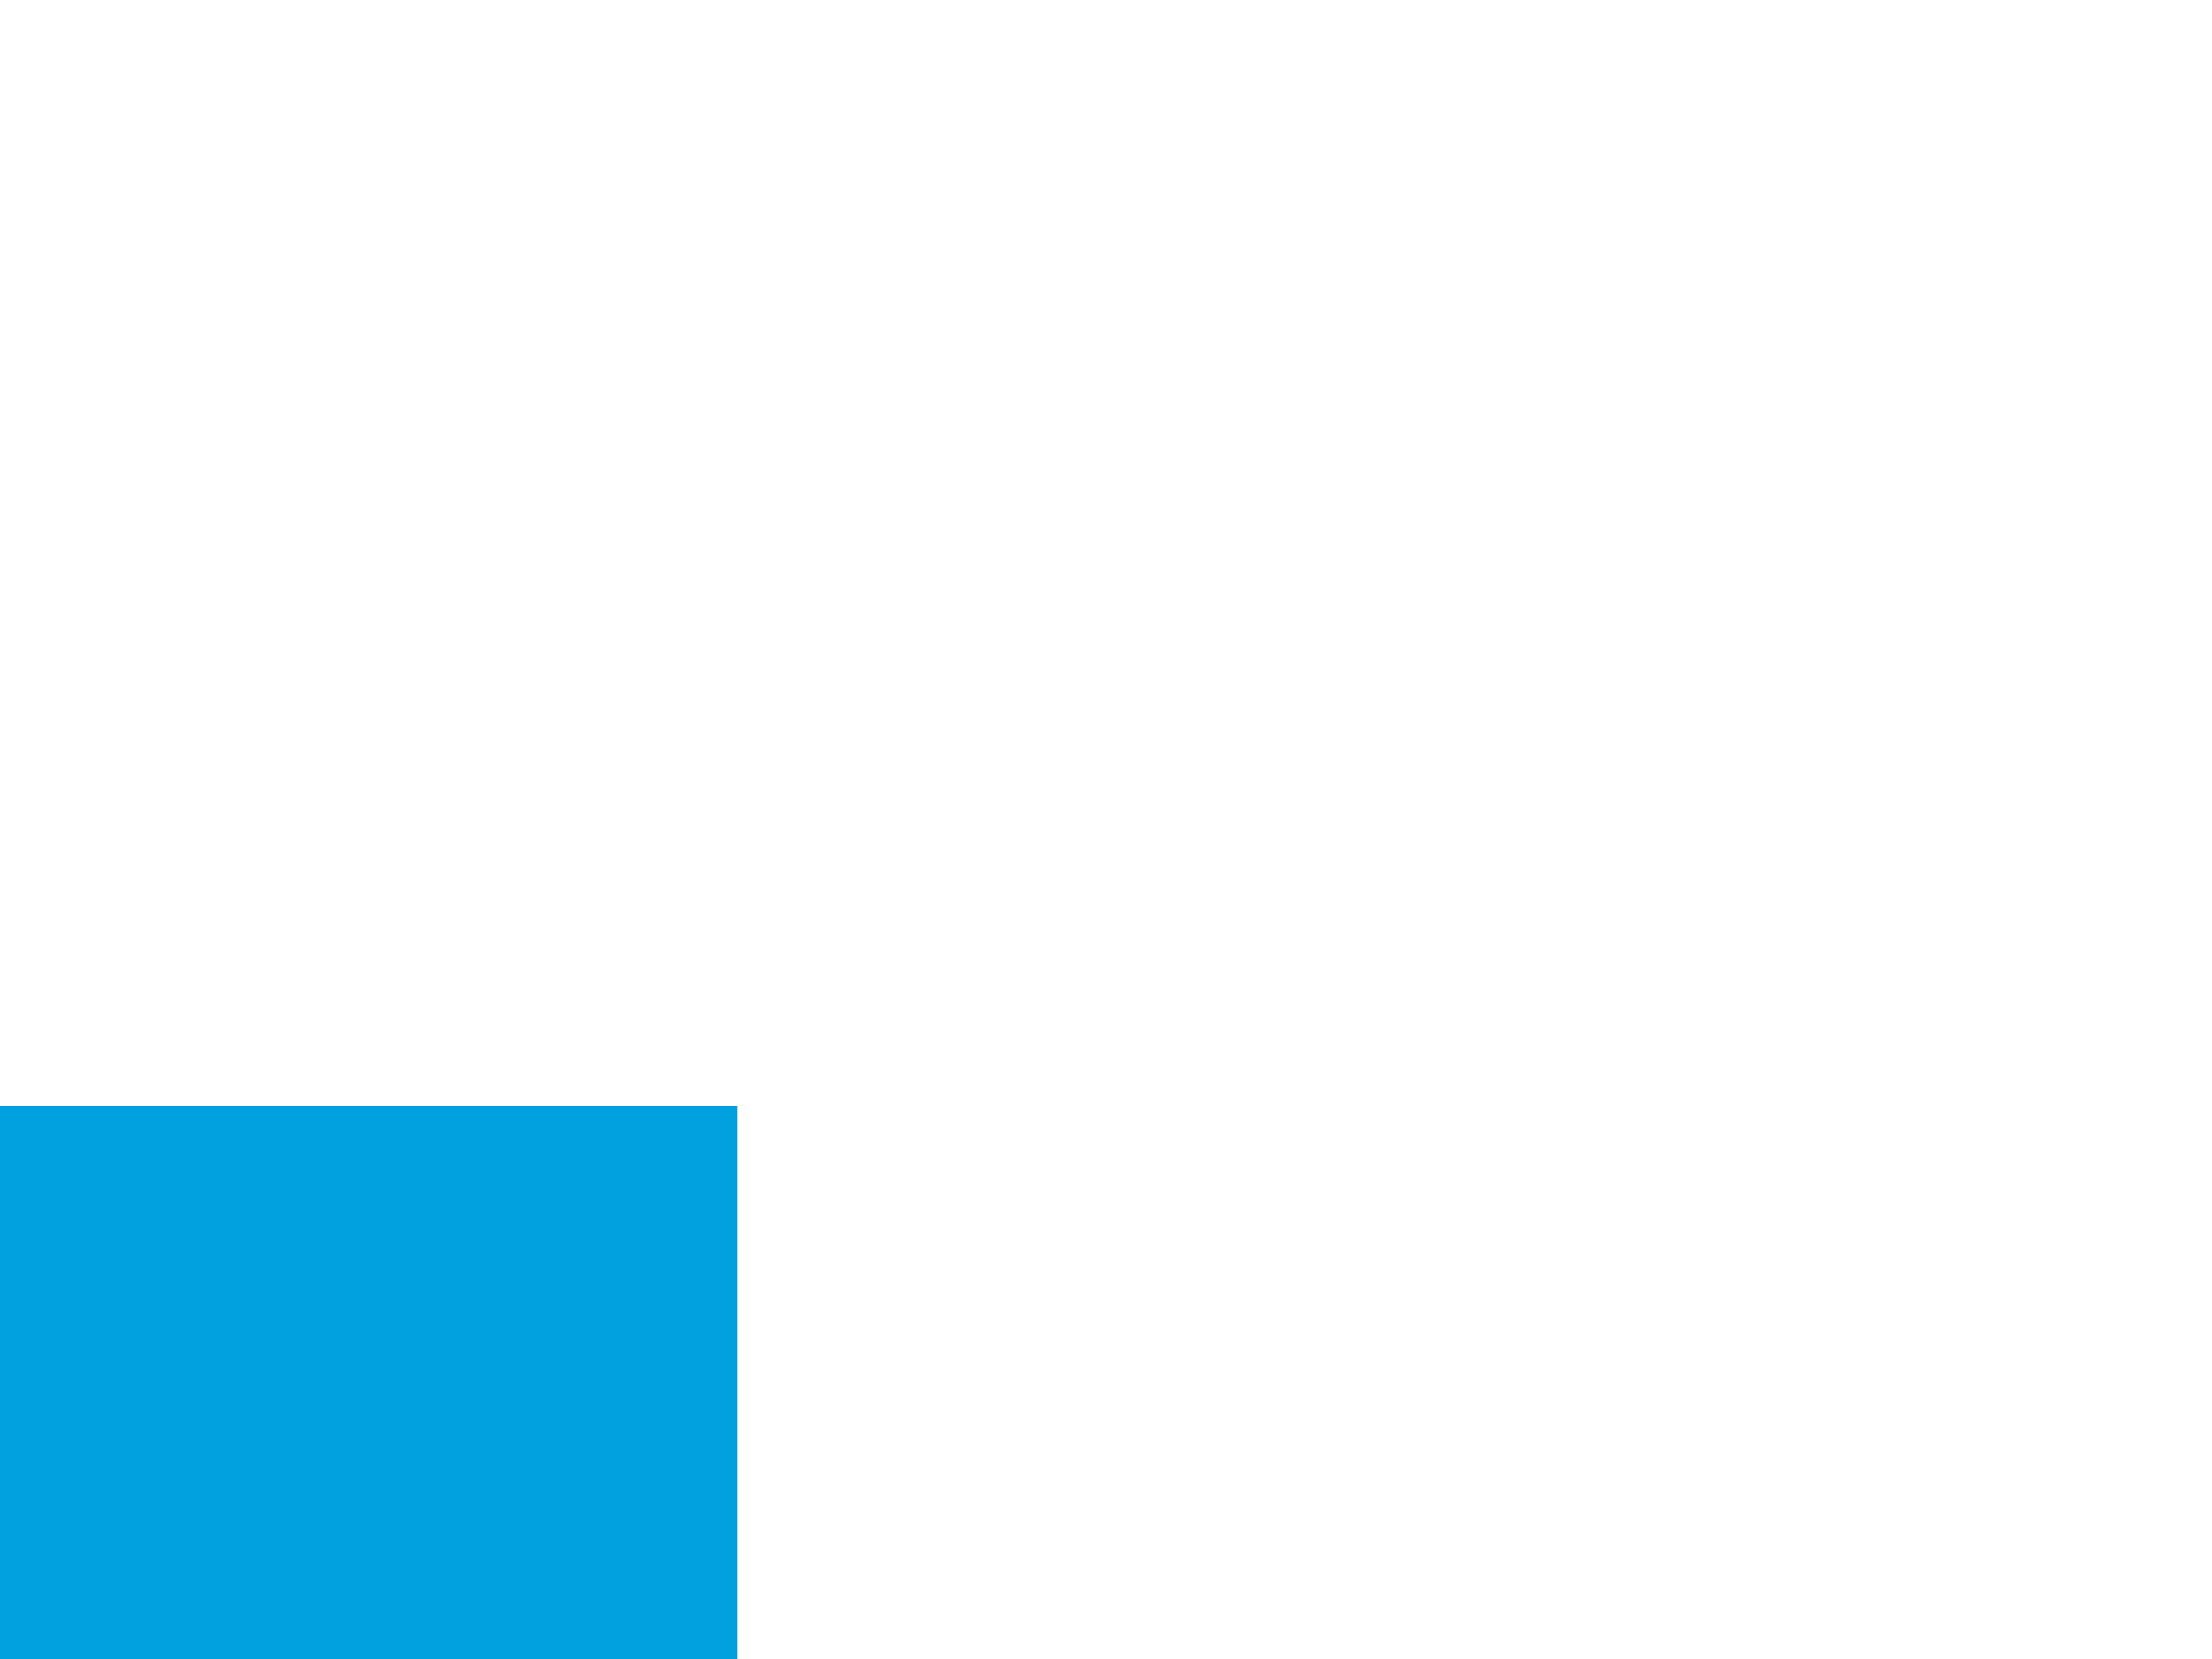
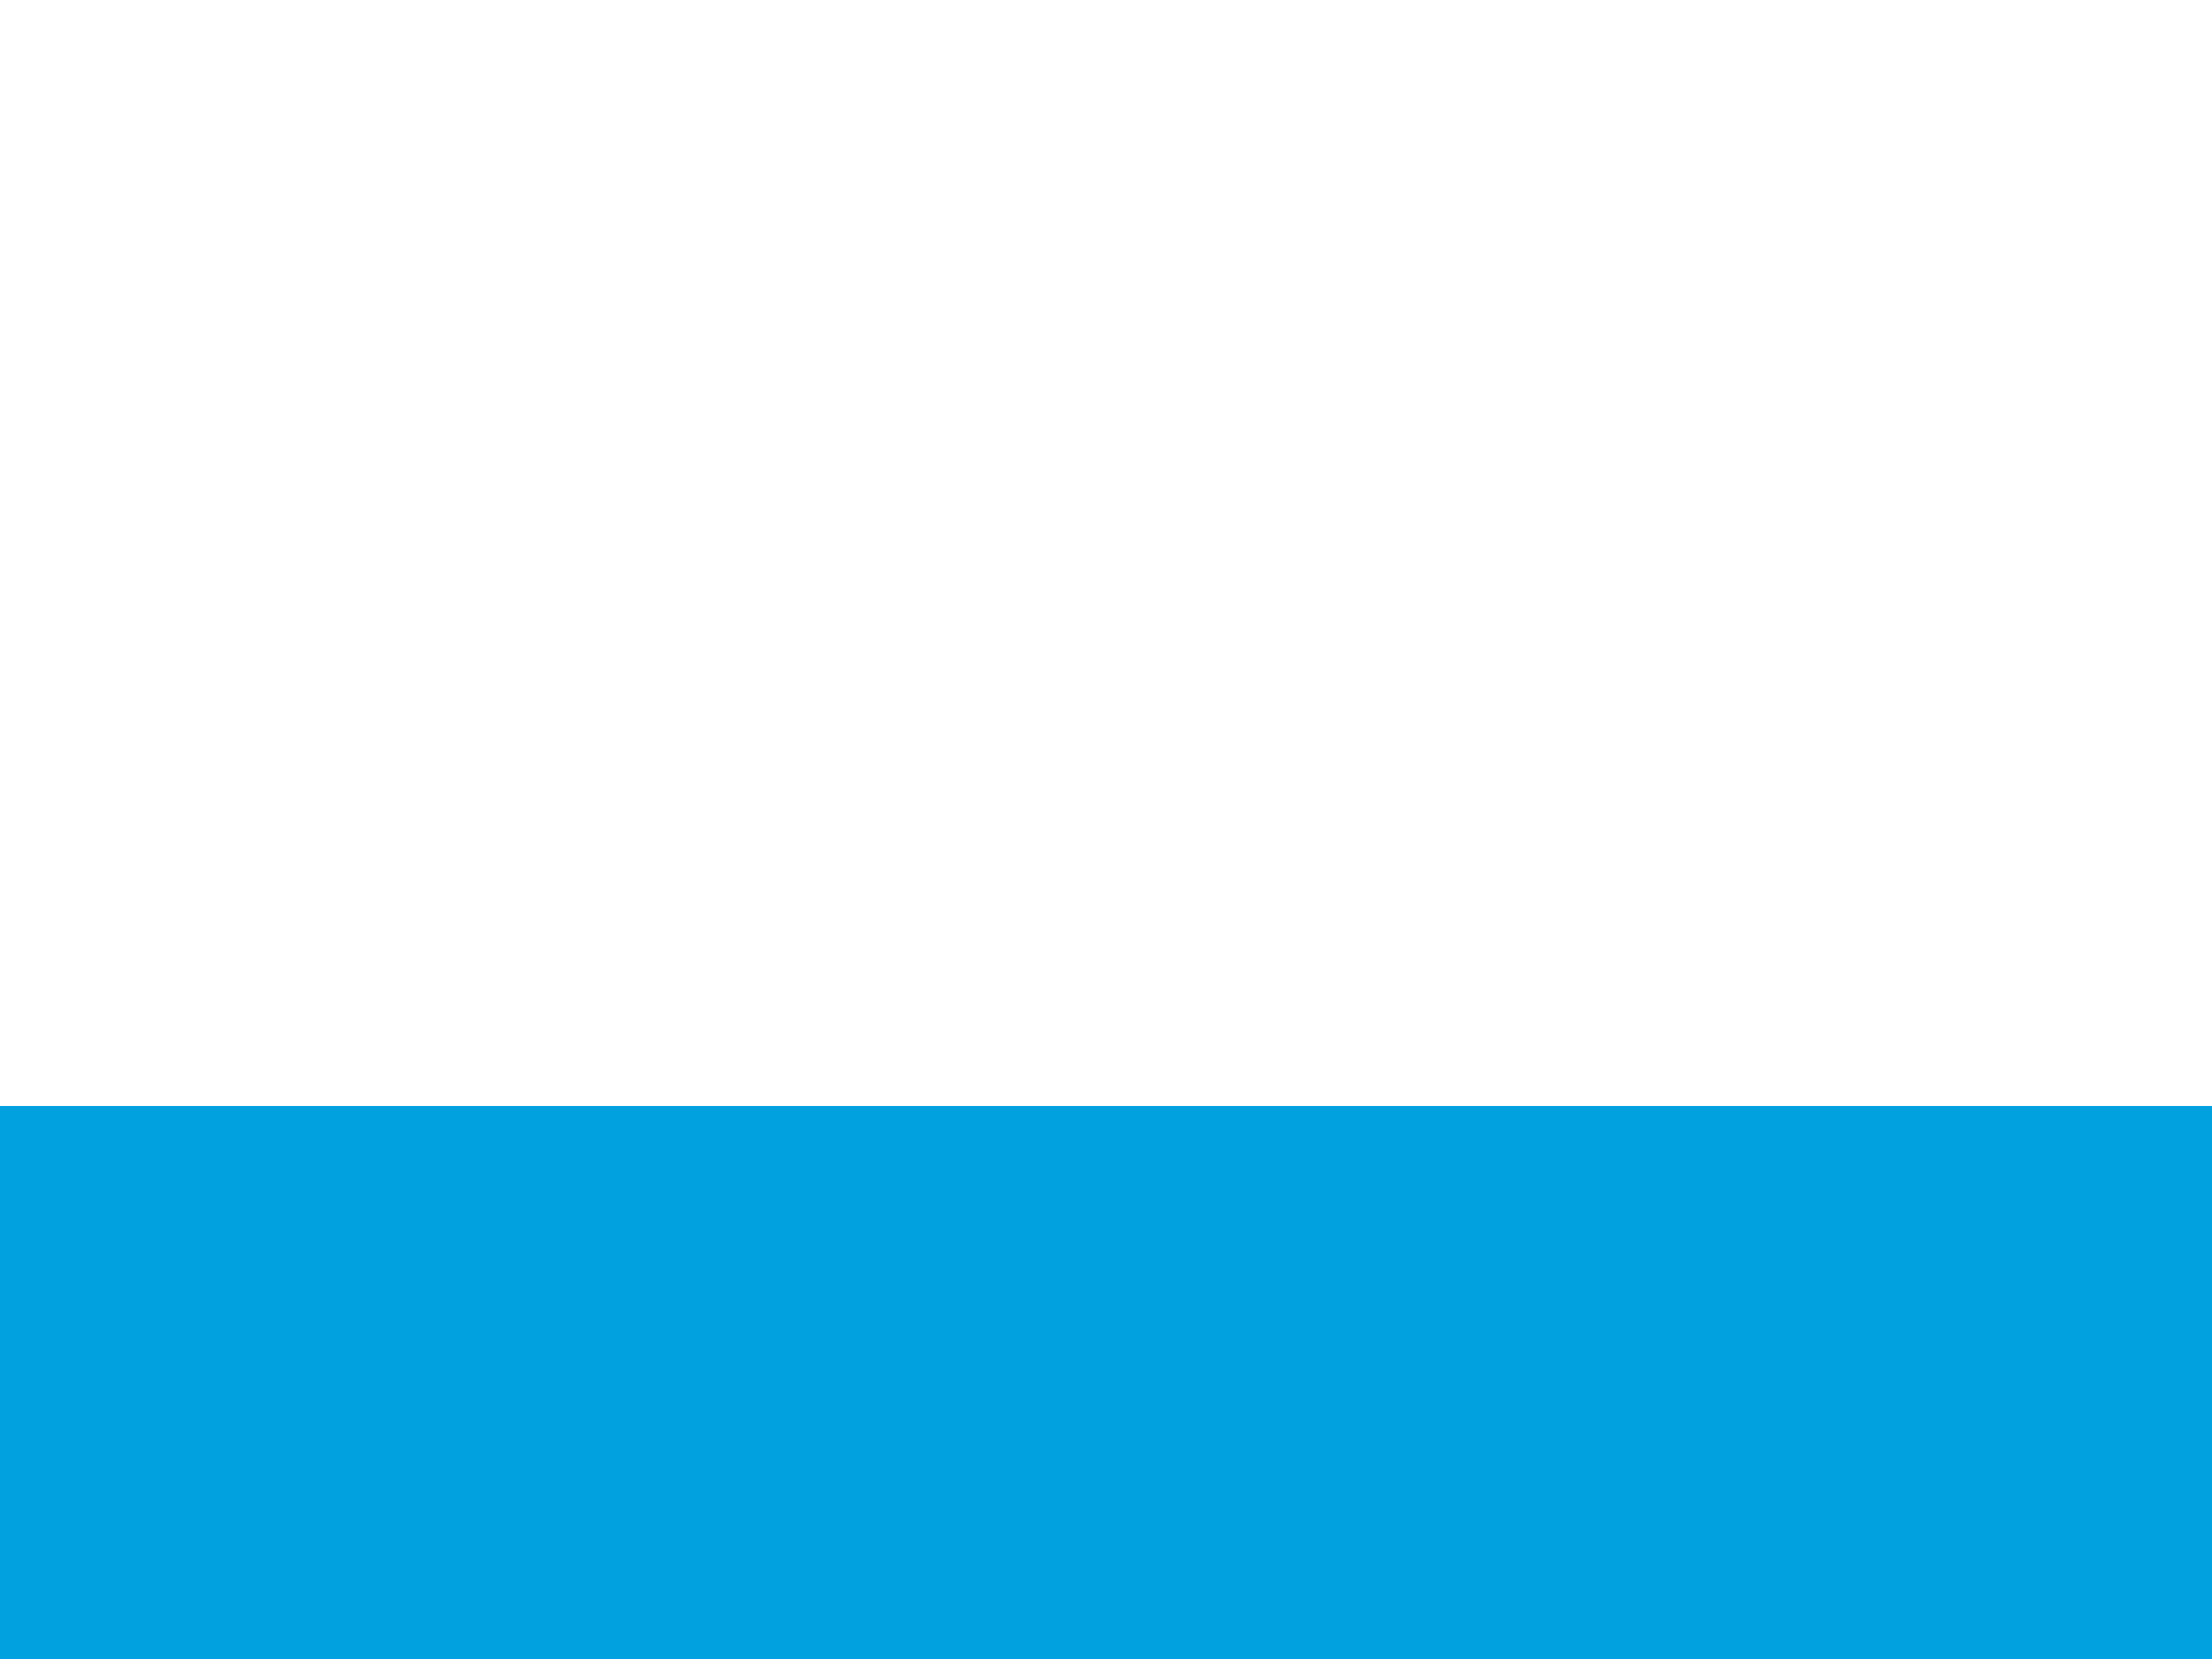
<svg xmlns="http://www.w3.org/2000/svg" id="flag-icons-lu" viewBox="0 0 640 480">
-   <defs>
-     <clipPath id="clip-lu-00" clipPathUnits="userSpaceOnUse">
-       <rect x="0" y="0" width="213.333" height="480" />
-     </clipPath>
-   </defs>
-   <g clip-path="url(#clip-lu-00)">
-     <path fill="none" d="M0 0h640v160H0z" stroke="none" />
-     <path fill="none" d="M0 160h640v160H0z" stroke="none" />
-     <path fill="#00a1de" d="M0 320h640v160H0z" stroke="none" />
-   </g>
+   <path fill="none" d="M0 0h640v160H0z" stroke="none" />
+   <path fill="none" d="M0 160h640v160H0z" stroke="none" />
+   <path fill="#00a1de" d="M0 320h640v160H0z" stroke="none" />
</svg>
